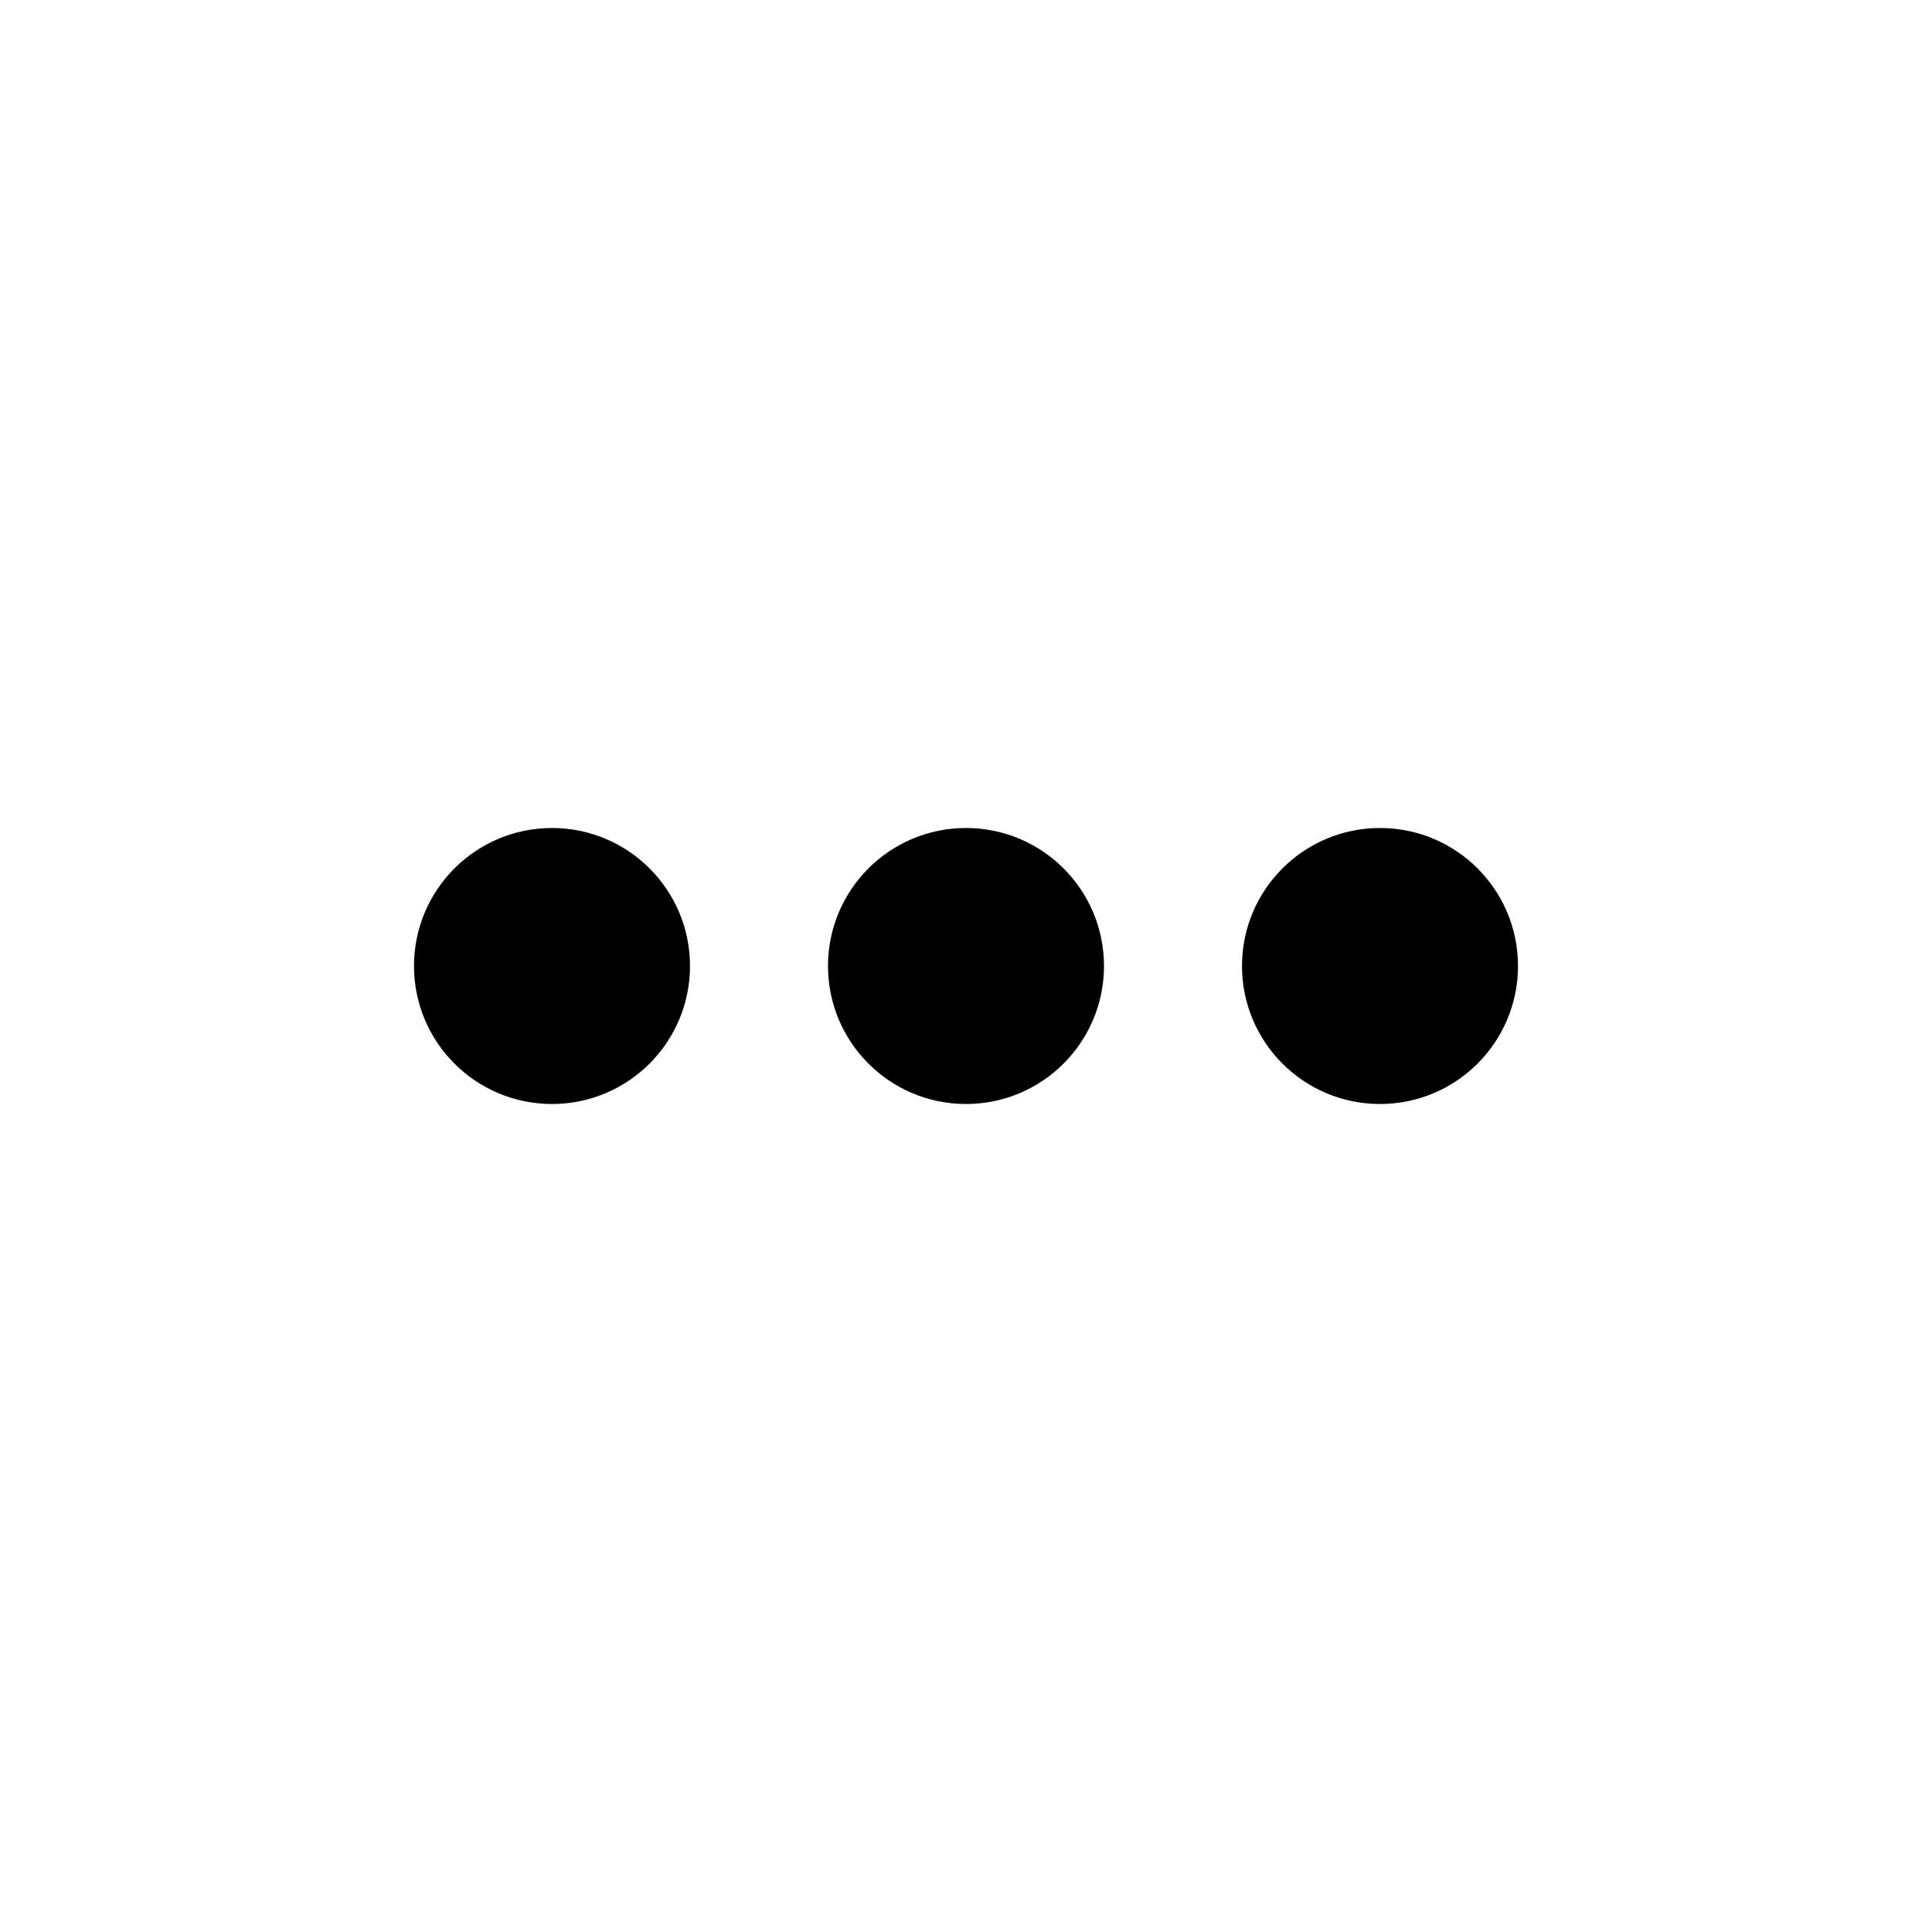
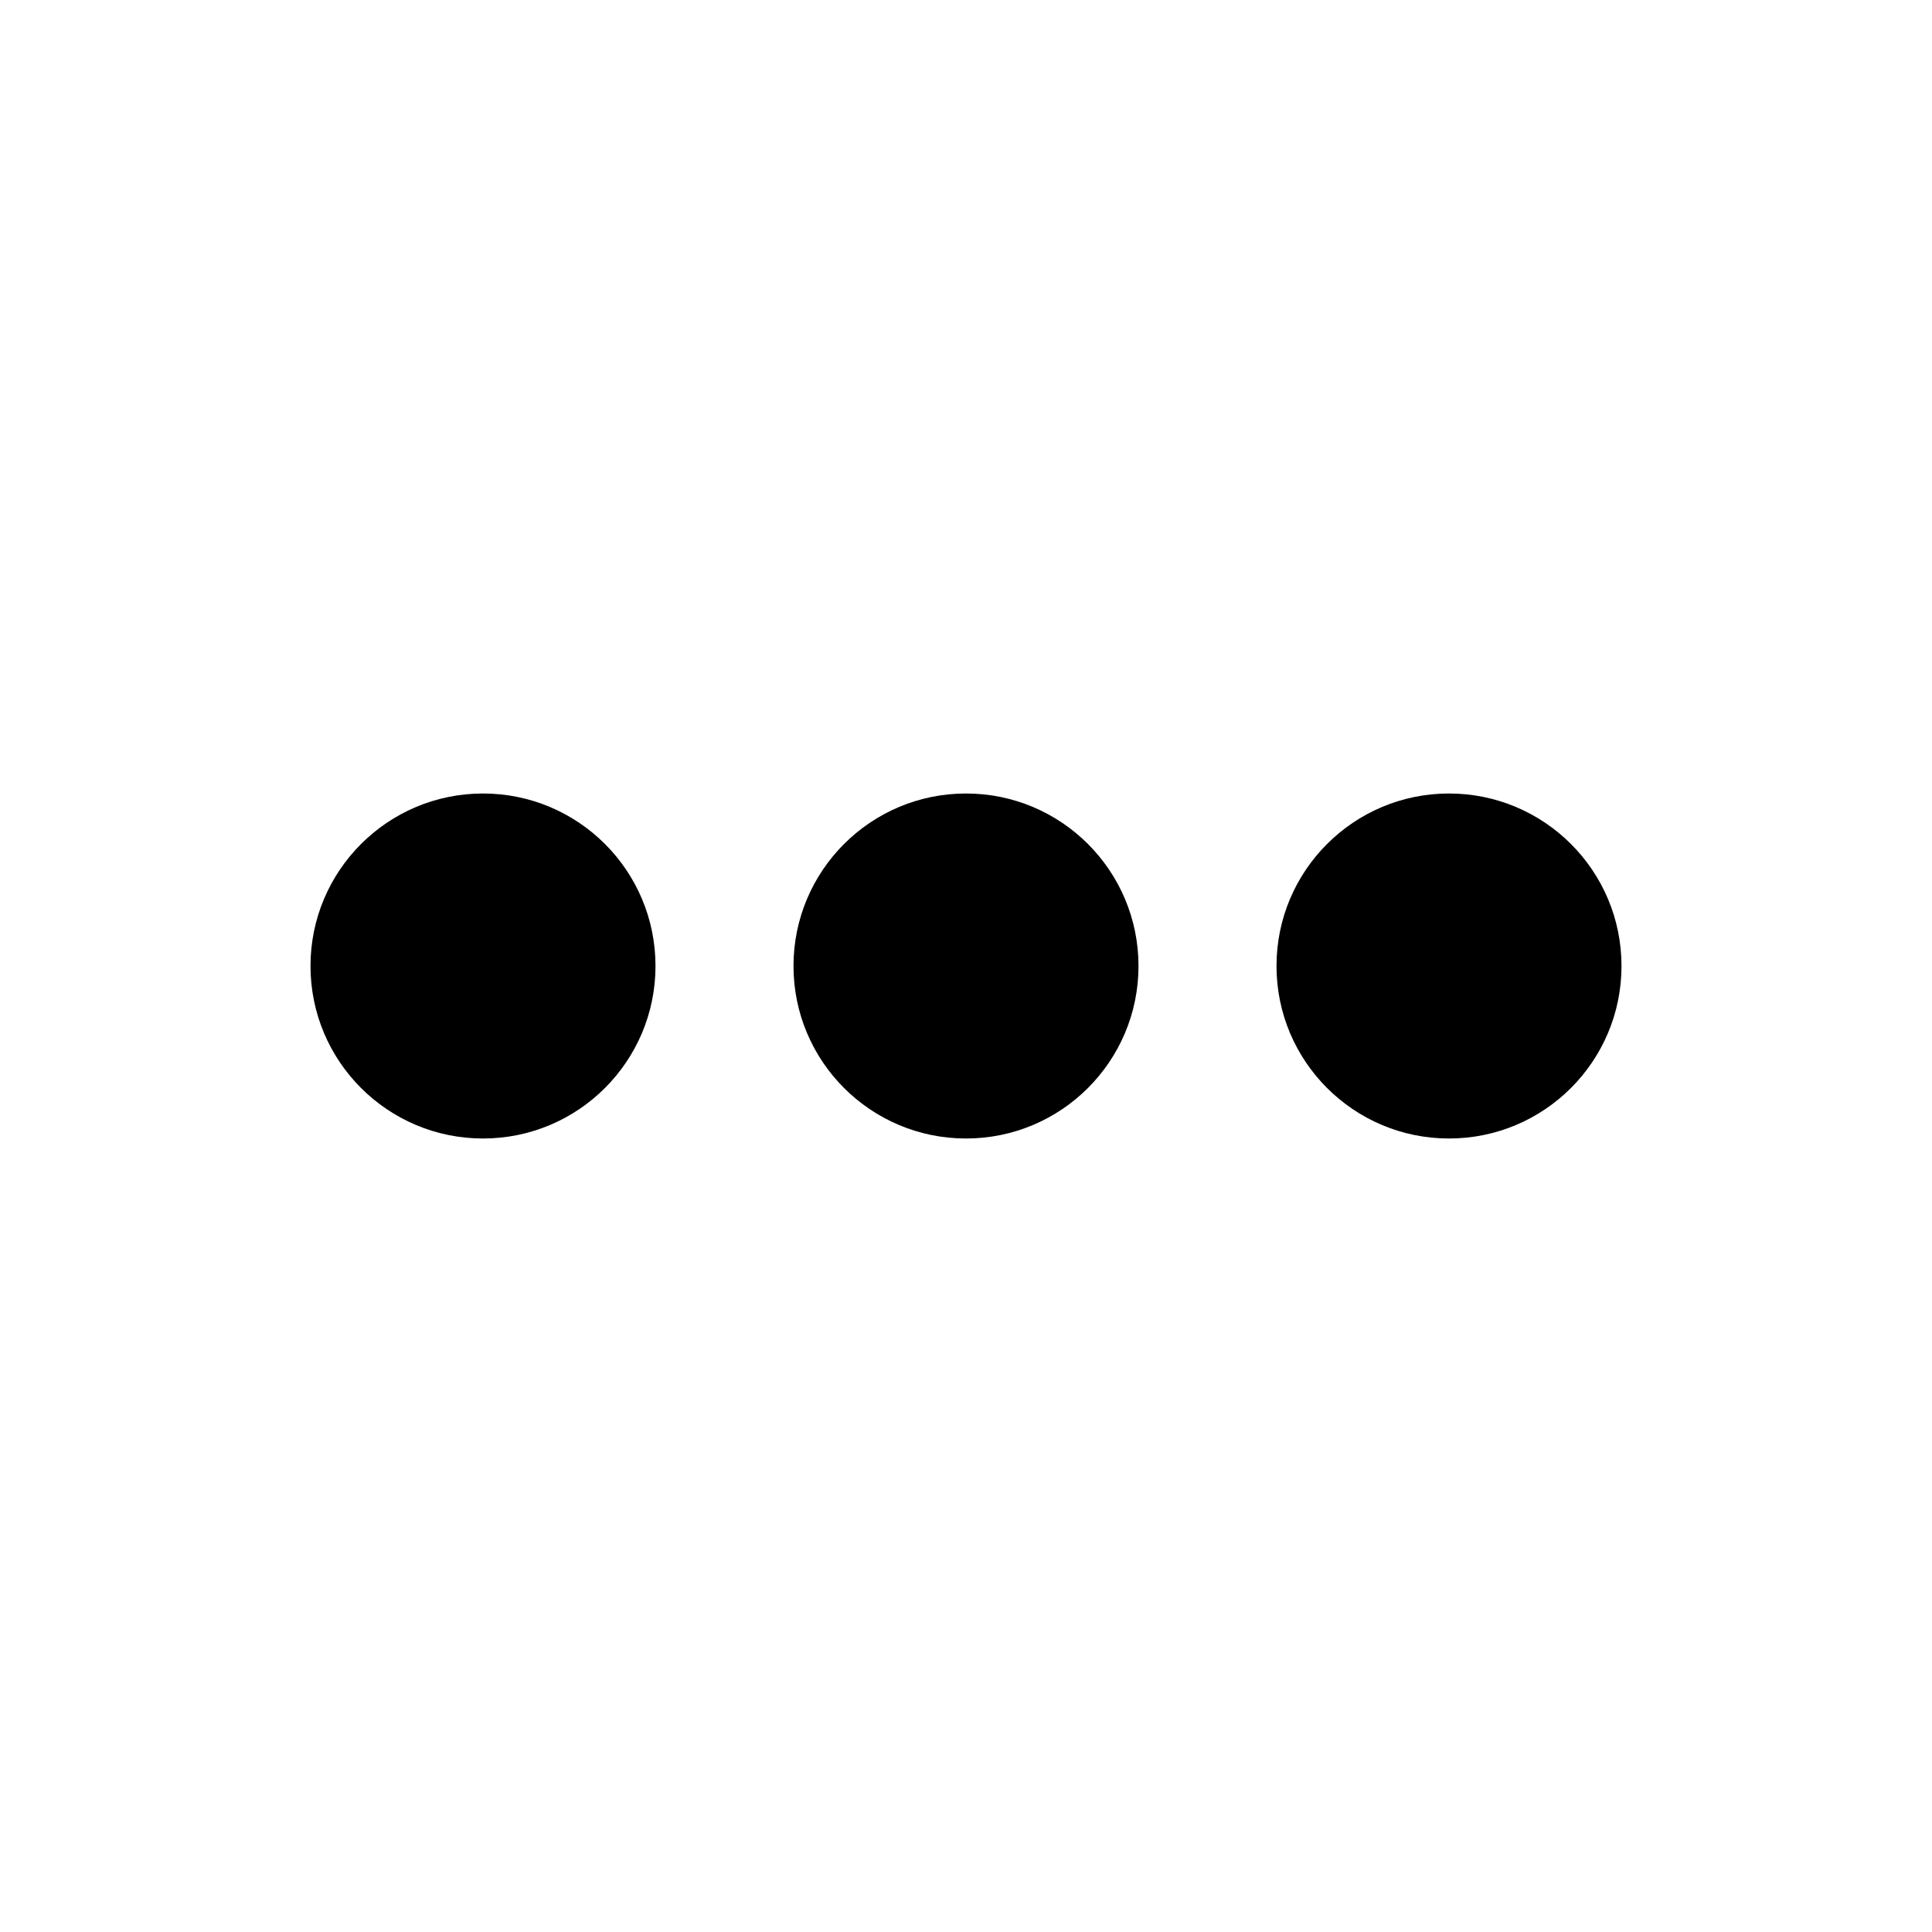
<svg xmlns="http://www.w3.org/2000/svg" width="56" height="56" viewBox="0 0 56 56">
-   <g fill-rule="evenodd" transform="translate(12 24)">
-     <circle cx="4" cy="4" r="4" />
-     <circle cx="16" cy="4" r="4" />
-     <circle cx="28" cy="4" r="4" />
+   <g fill-rule="evenodd" transform="translate(9 23)">
+     <circle cx="5" cy="5" r="5" />
+     <circle cx="19" cy="5" r="5" />
+     <circle cx="33" cy="5" r="5" />
  </g>
</svg>
